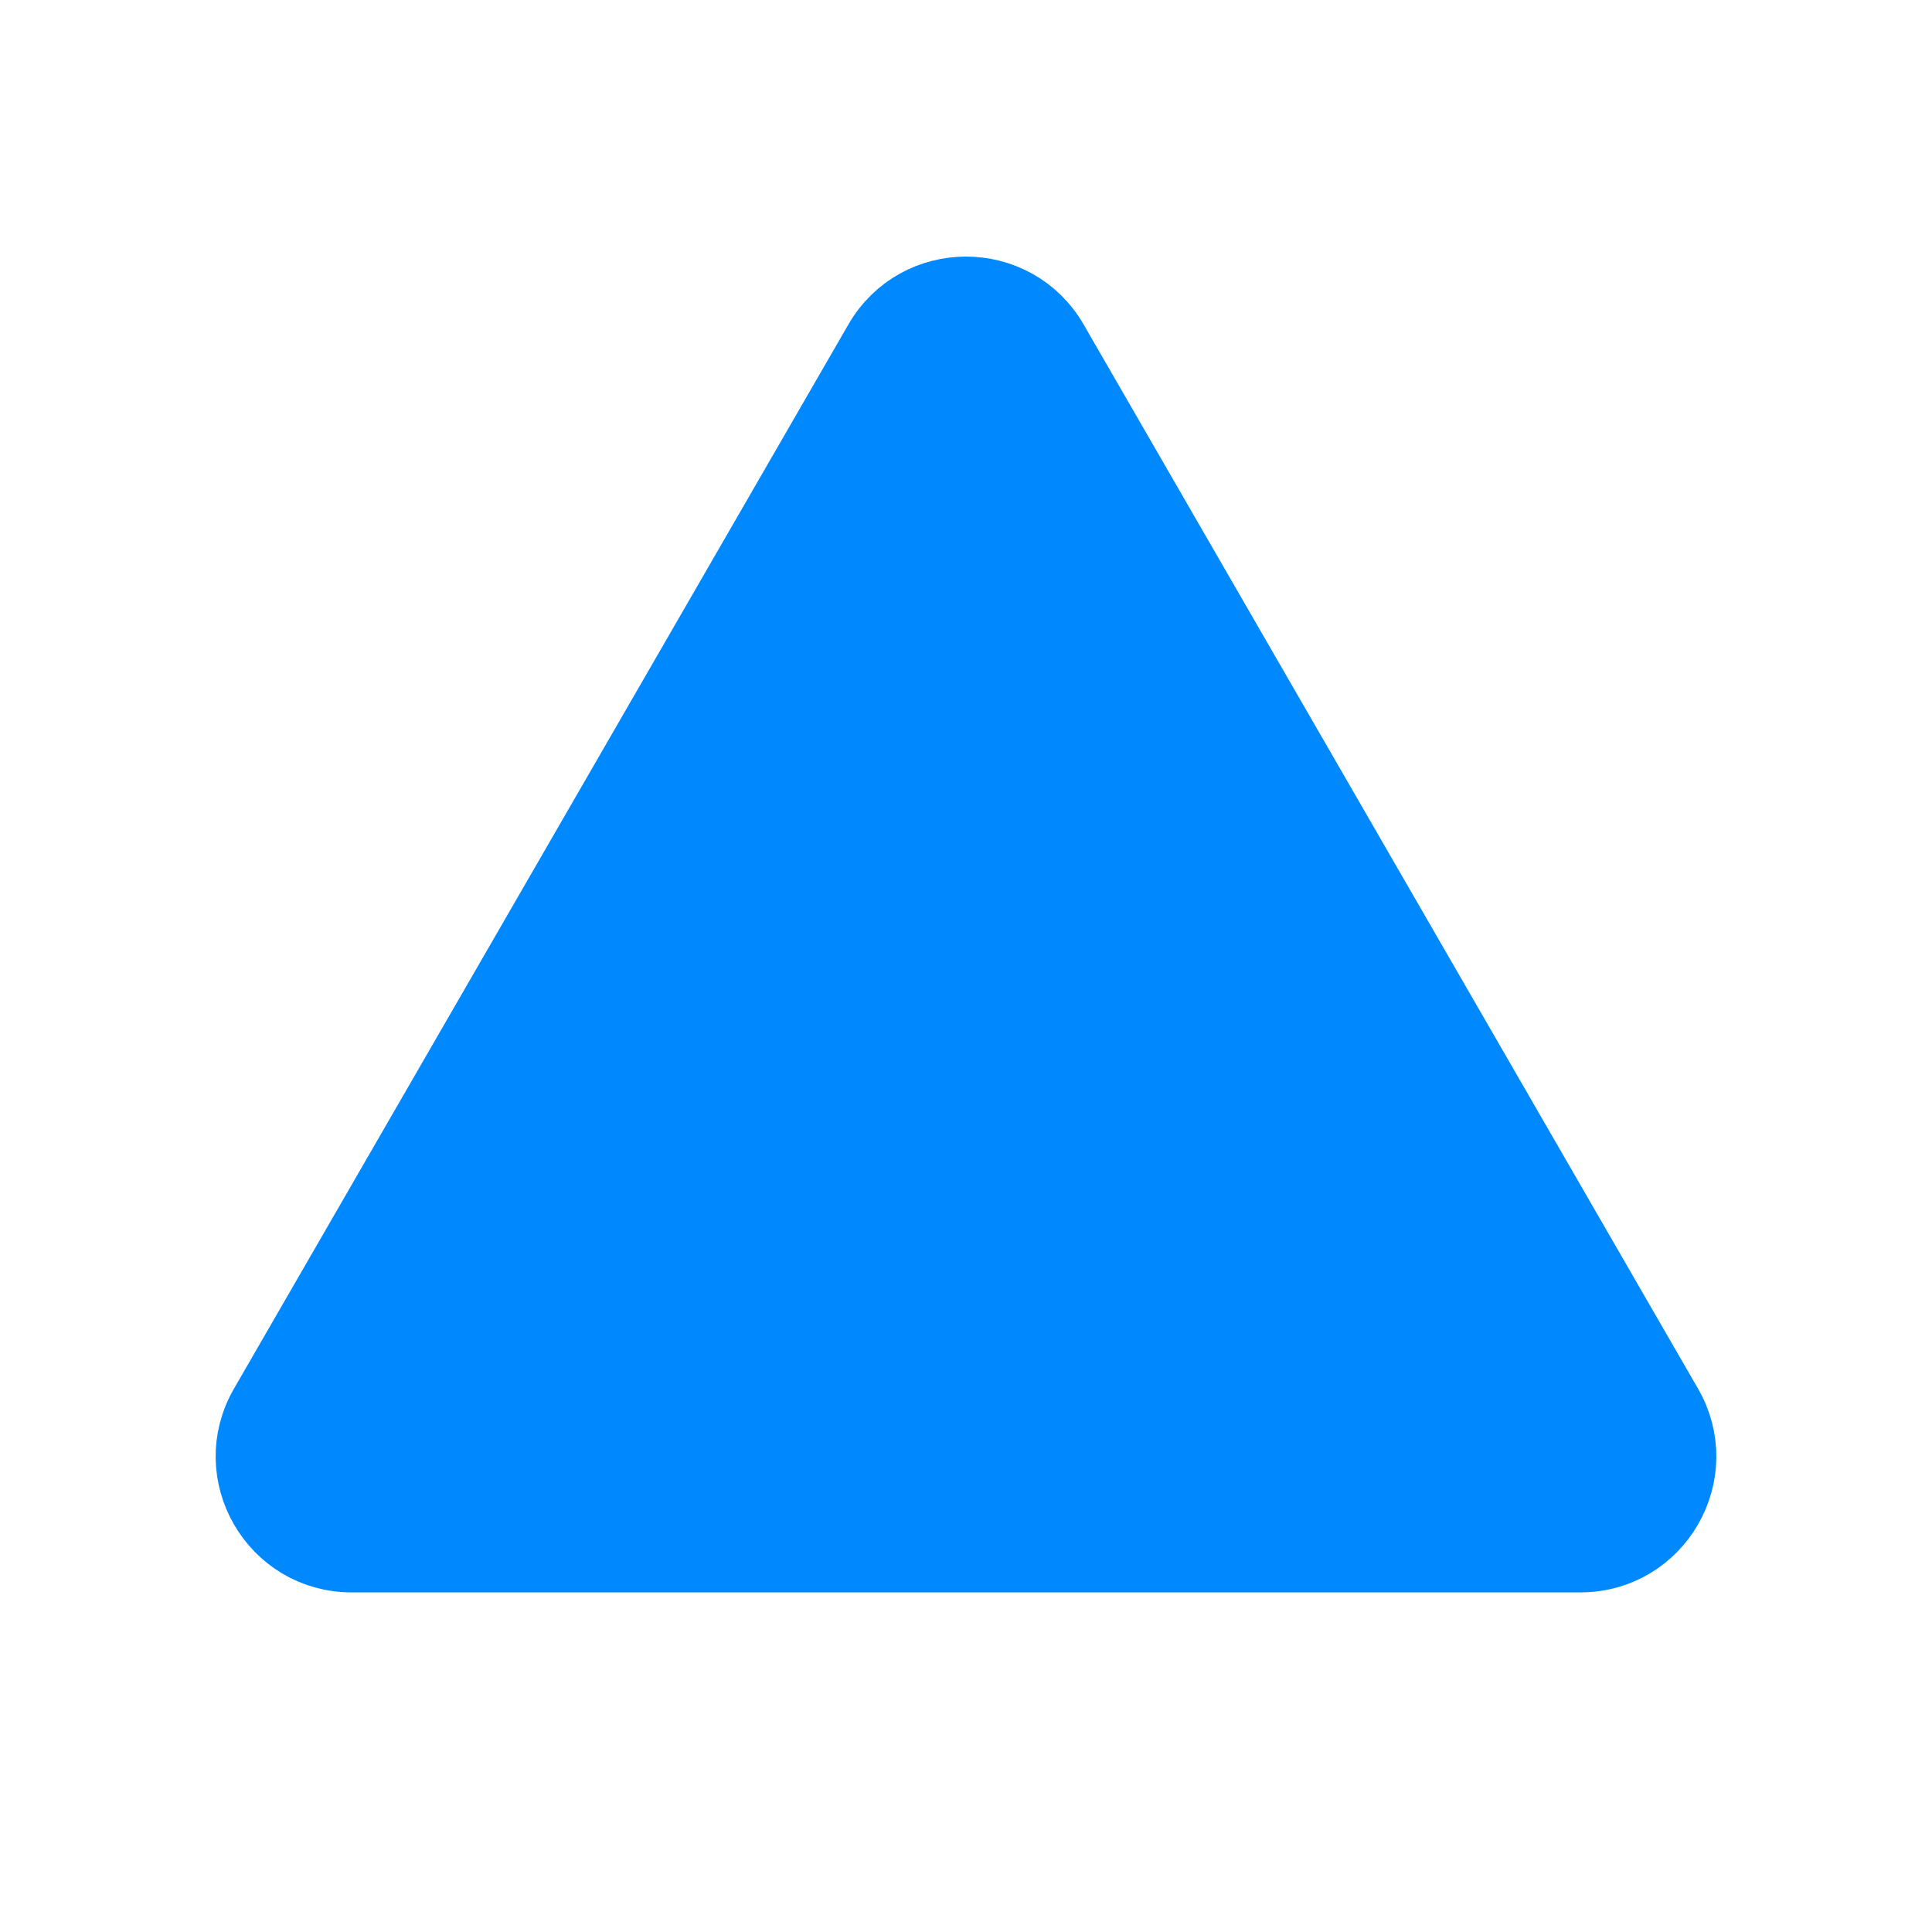
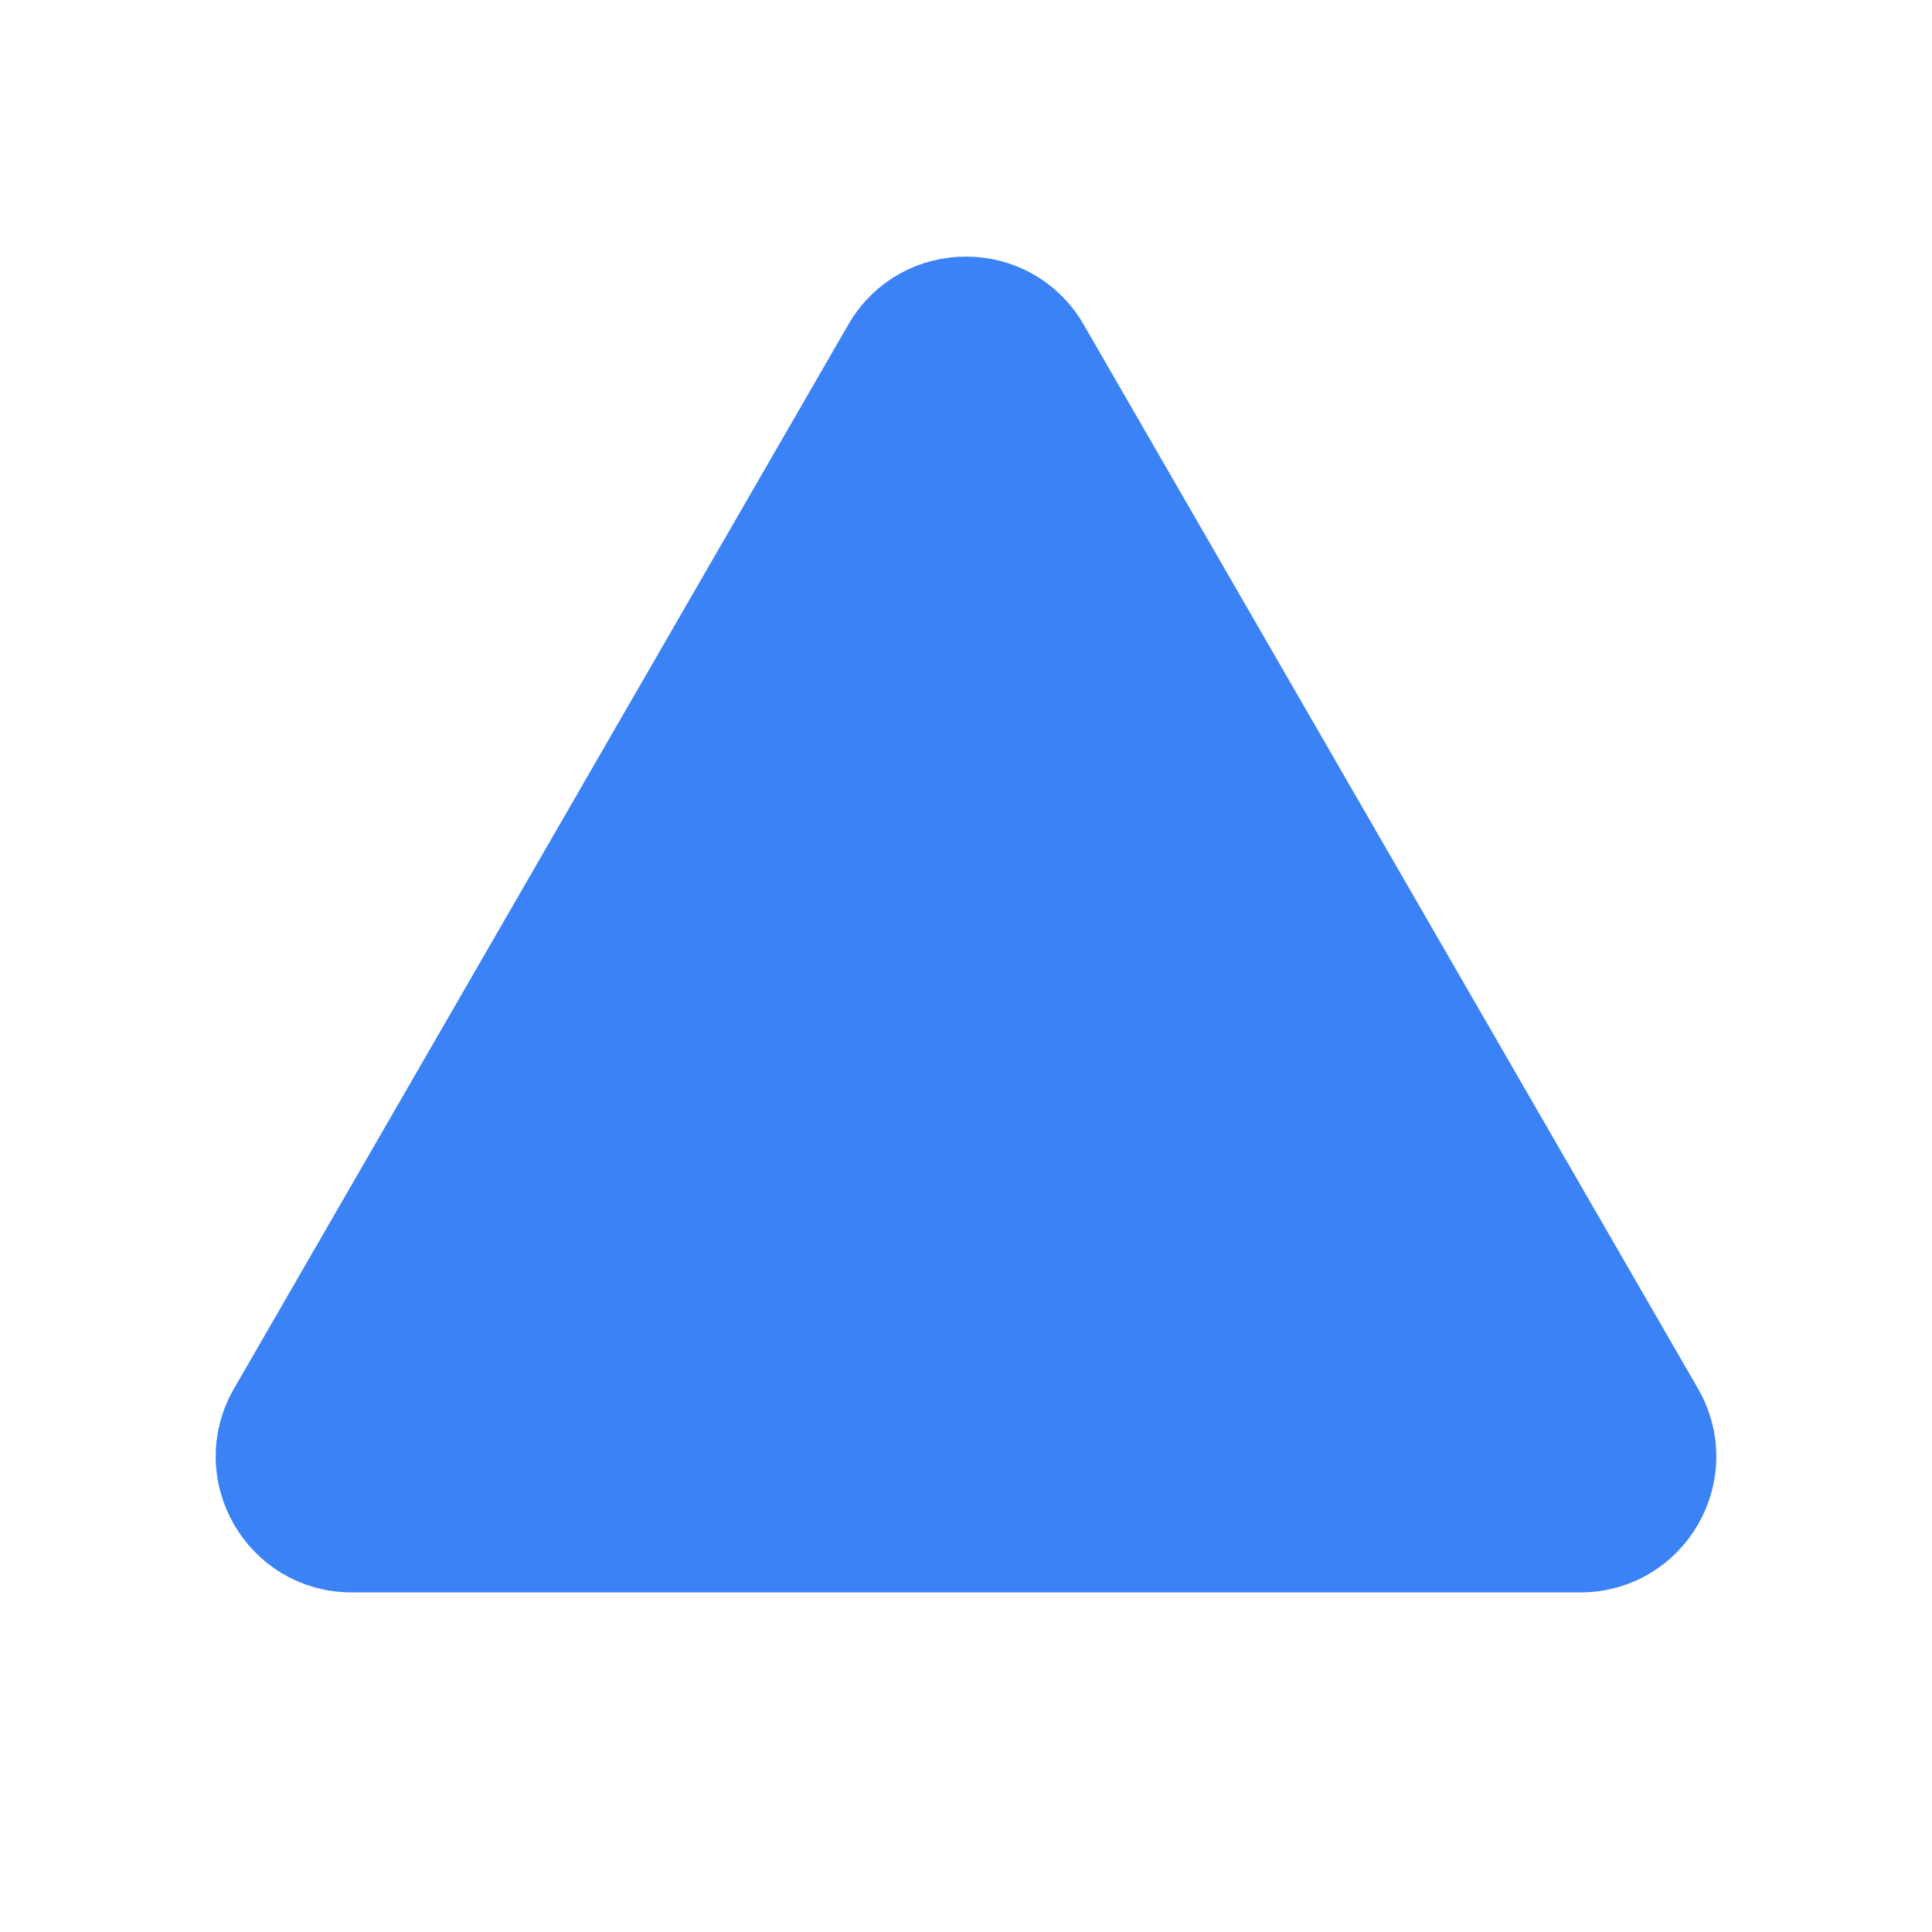
<svg xmlns="http://www.w3.org/2000/svg" width="128" height="128" viewBox="0 0 128 128" fill="none">
-   <path d="M58.371 22.75C60.873 18.417 67.127 18.417 69.629 22.75L110.332 93.25C112.834 97.583 109.707 103 104.703 103H23.297C18.293 103 15.166 97.583 17.668 93.25L58.371 22.75Z" fill="#0088FF" stroke="#0088FF" stroke-width="5" />
+   <path d="M58.371 22.75C60.873 18.417 67.127 18.417 69.629 22.75L110.332 93.25C112.834 97.583 109.707 103 104.703 103H23.297C18.293 103 15.166 97.583 17.668 93.25L58.371 22.75Z" fill="#3B82F7" stroke="#3B82F7" stroke-width="5" />
</svg>
